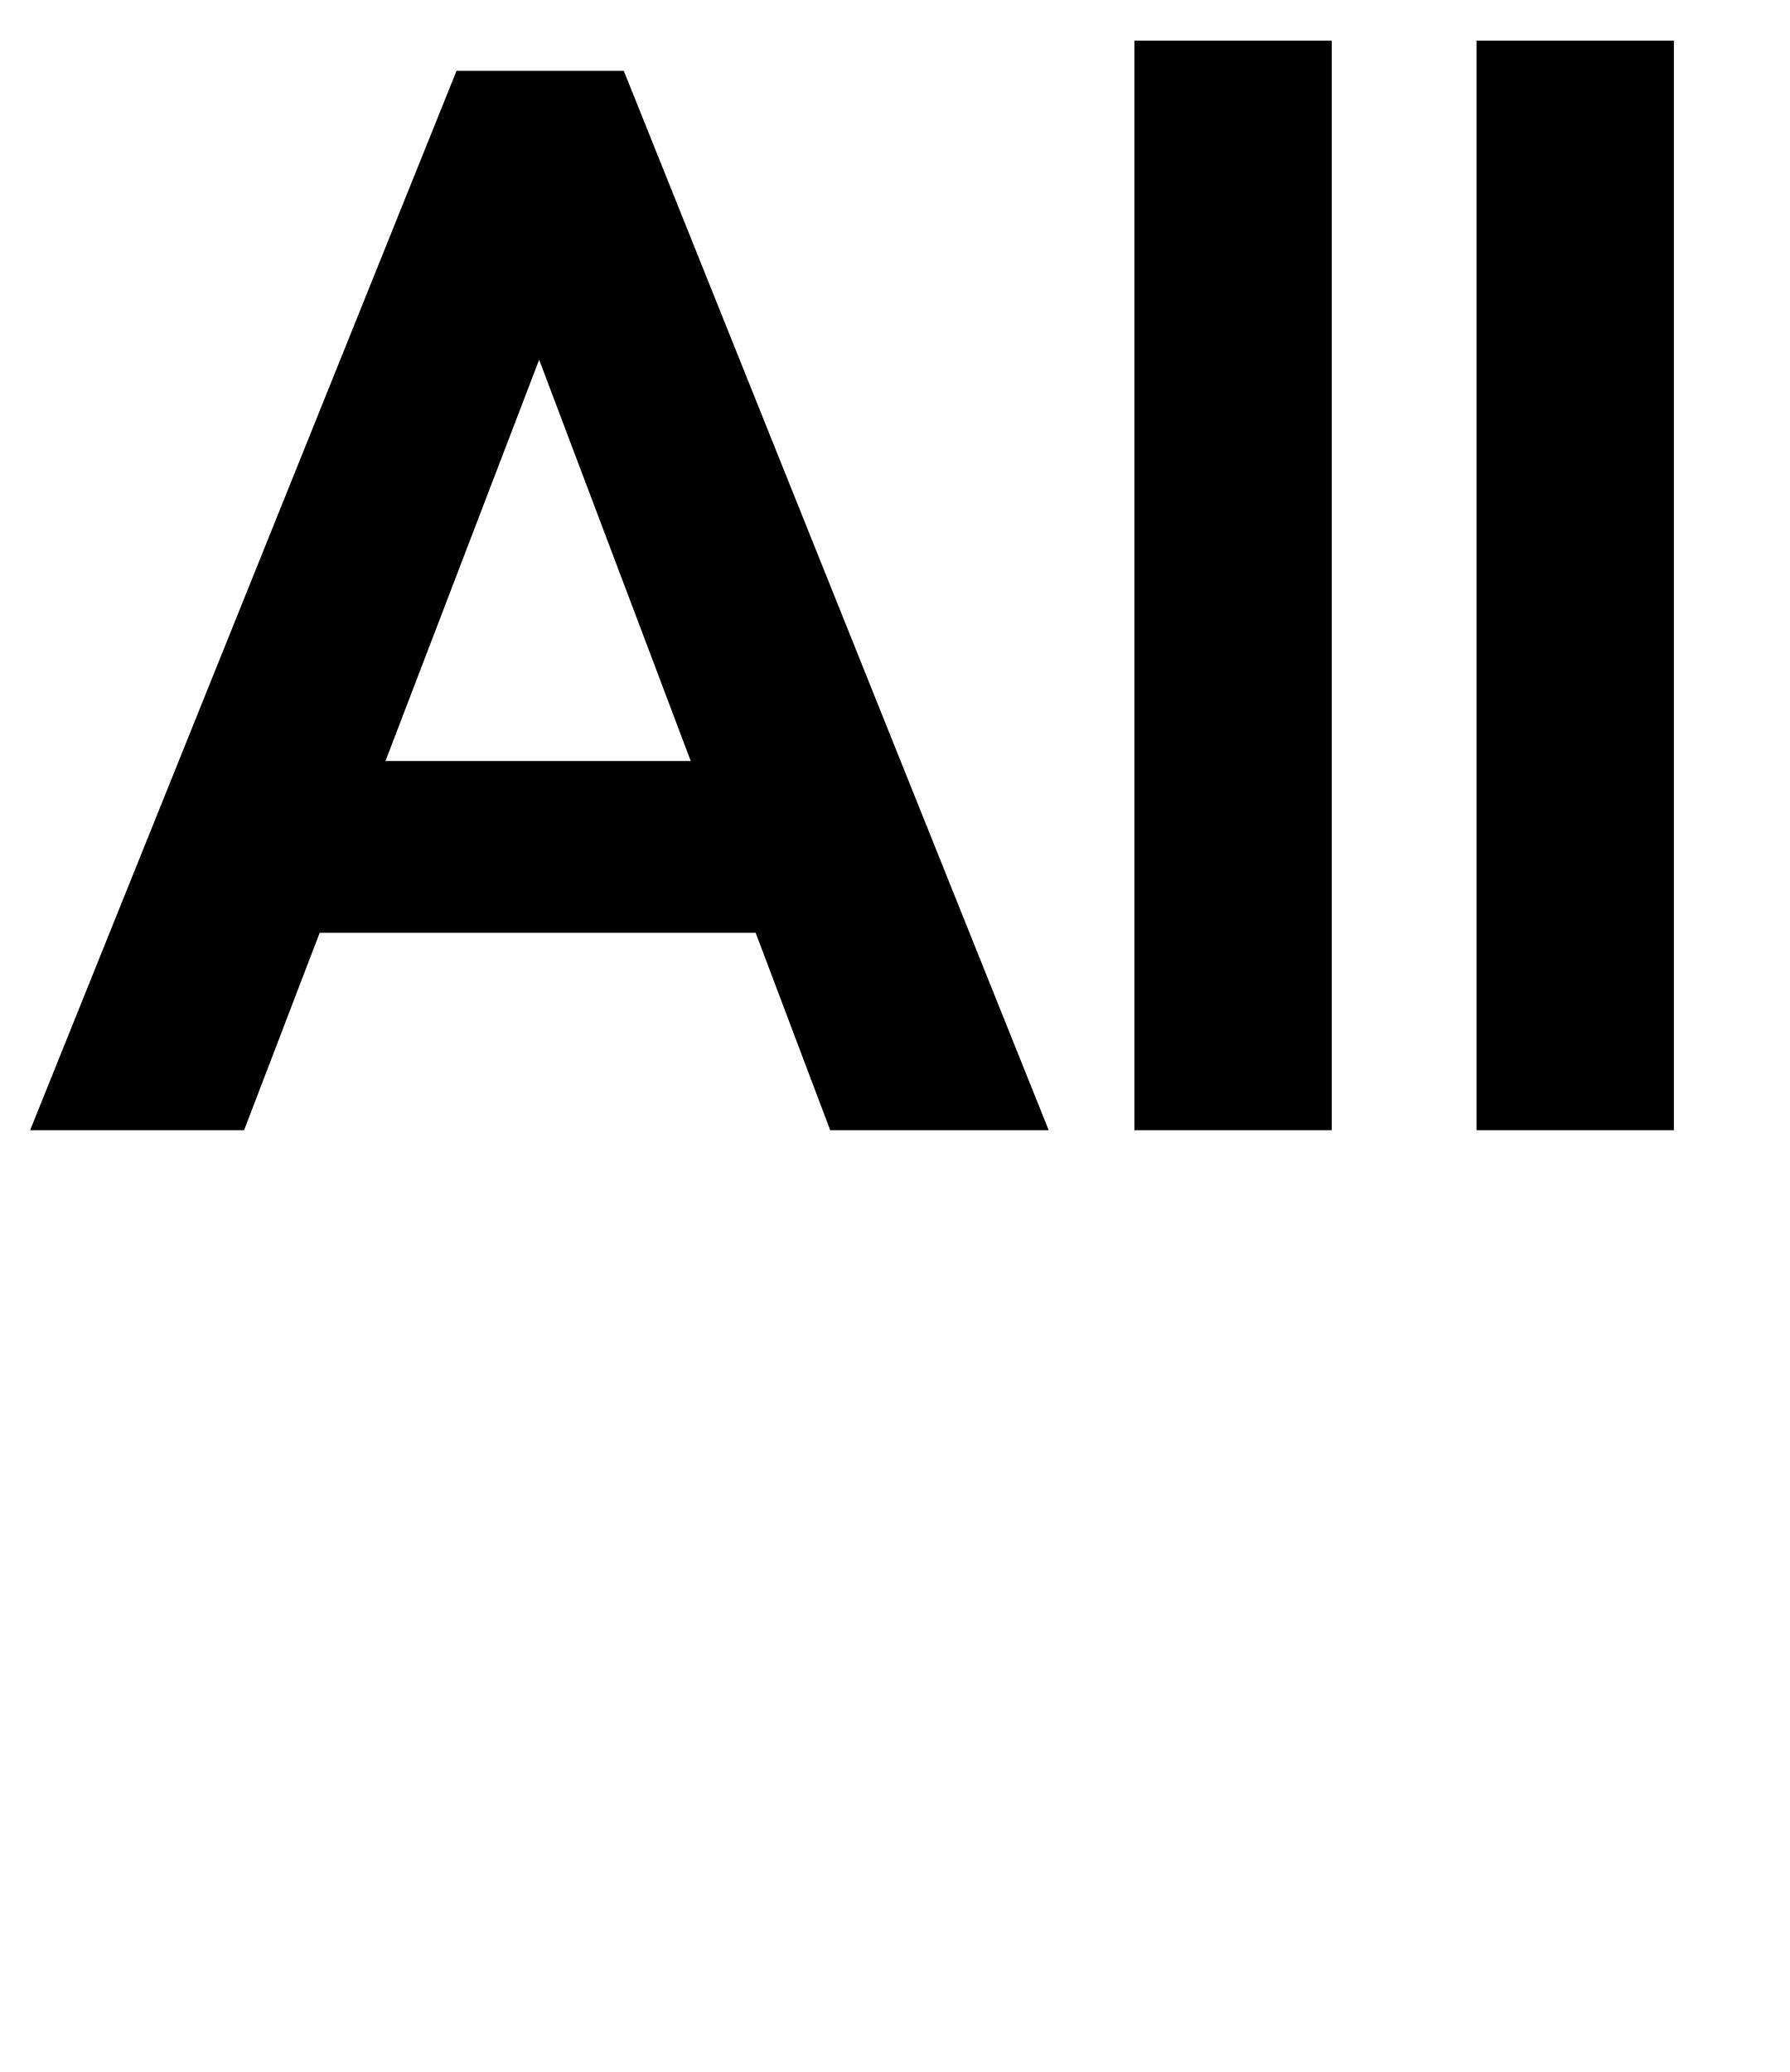
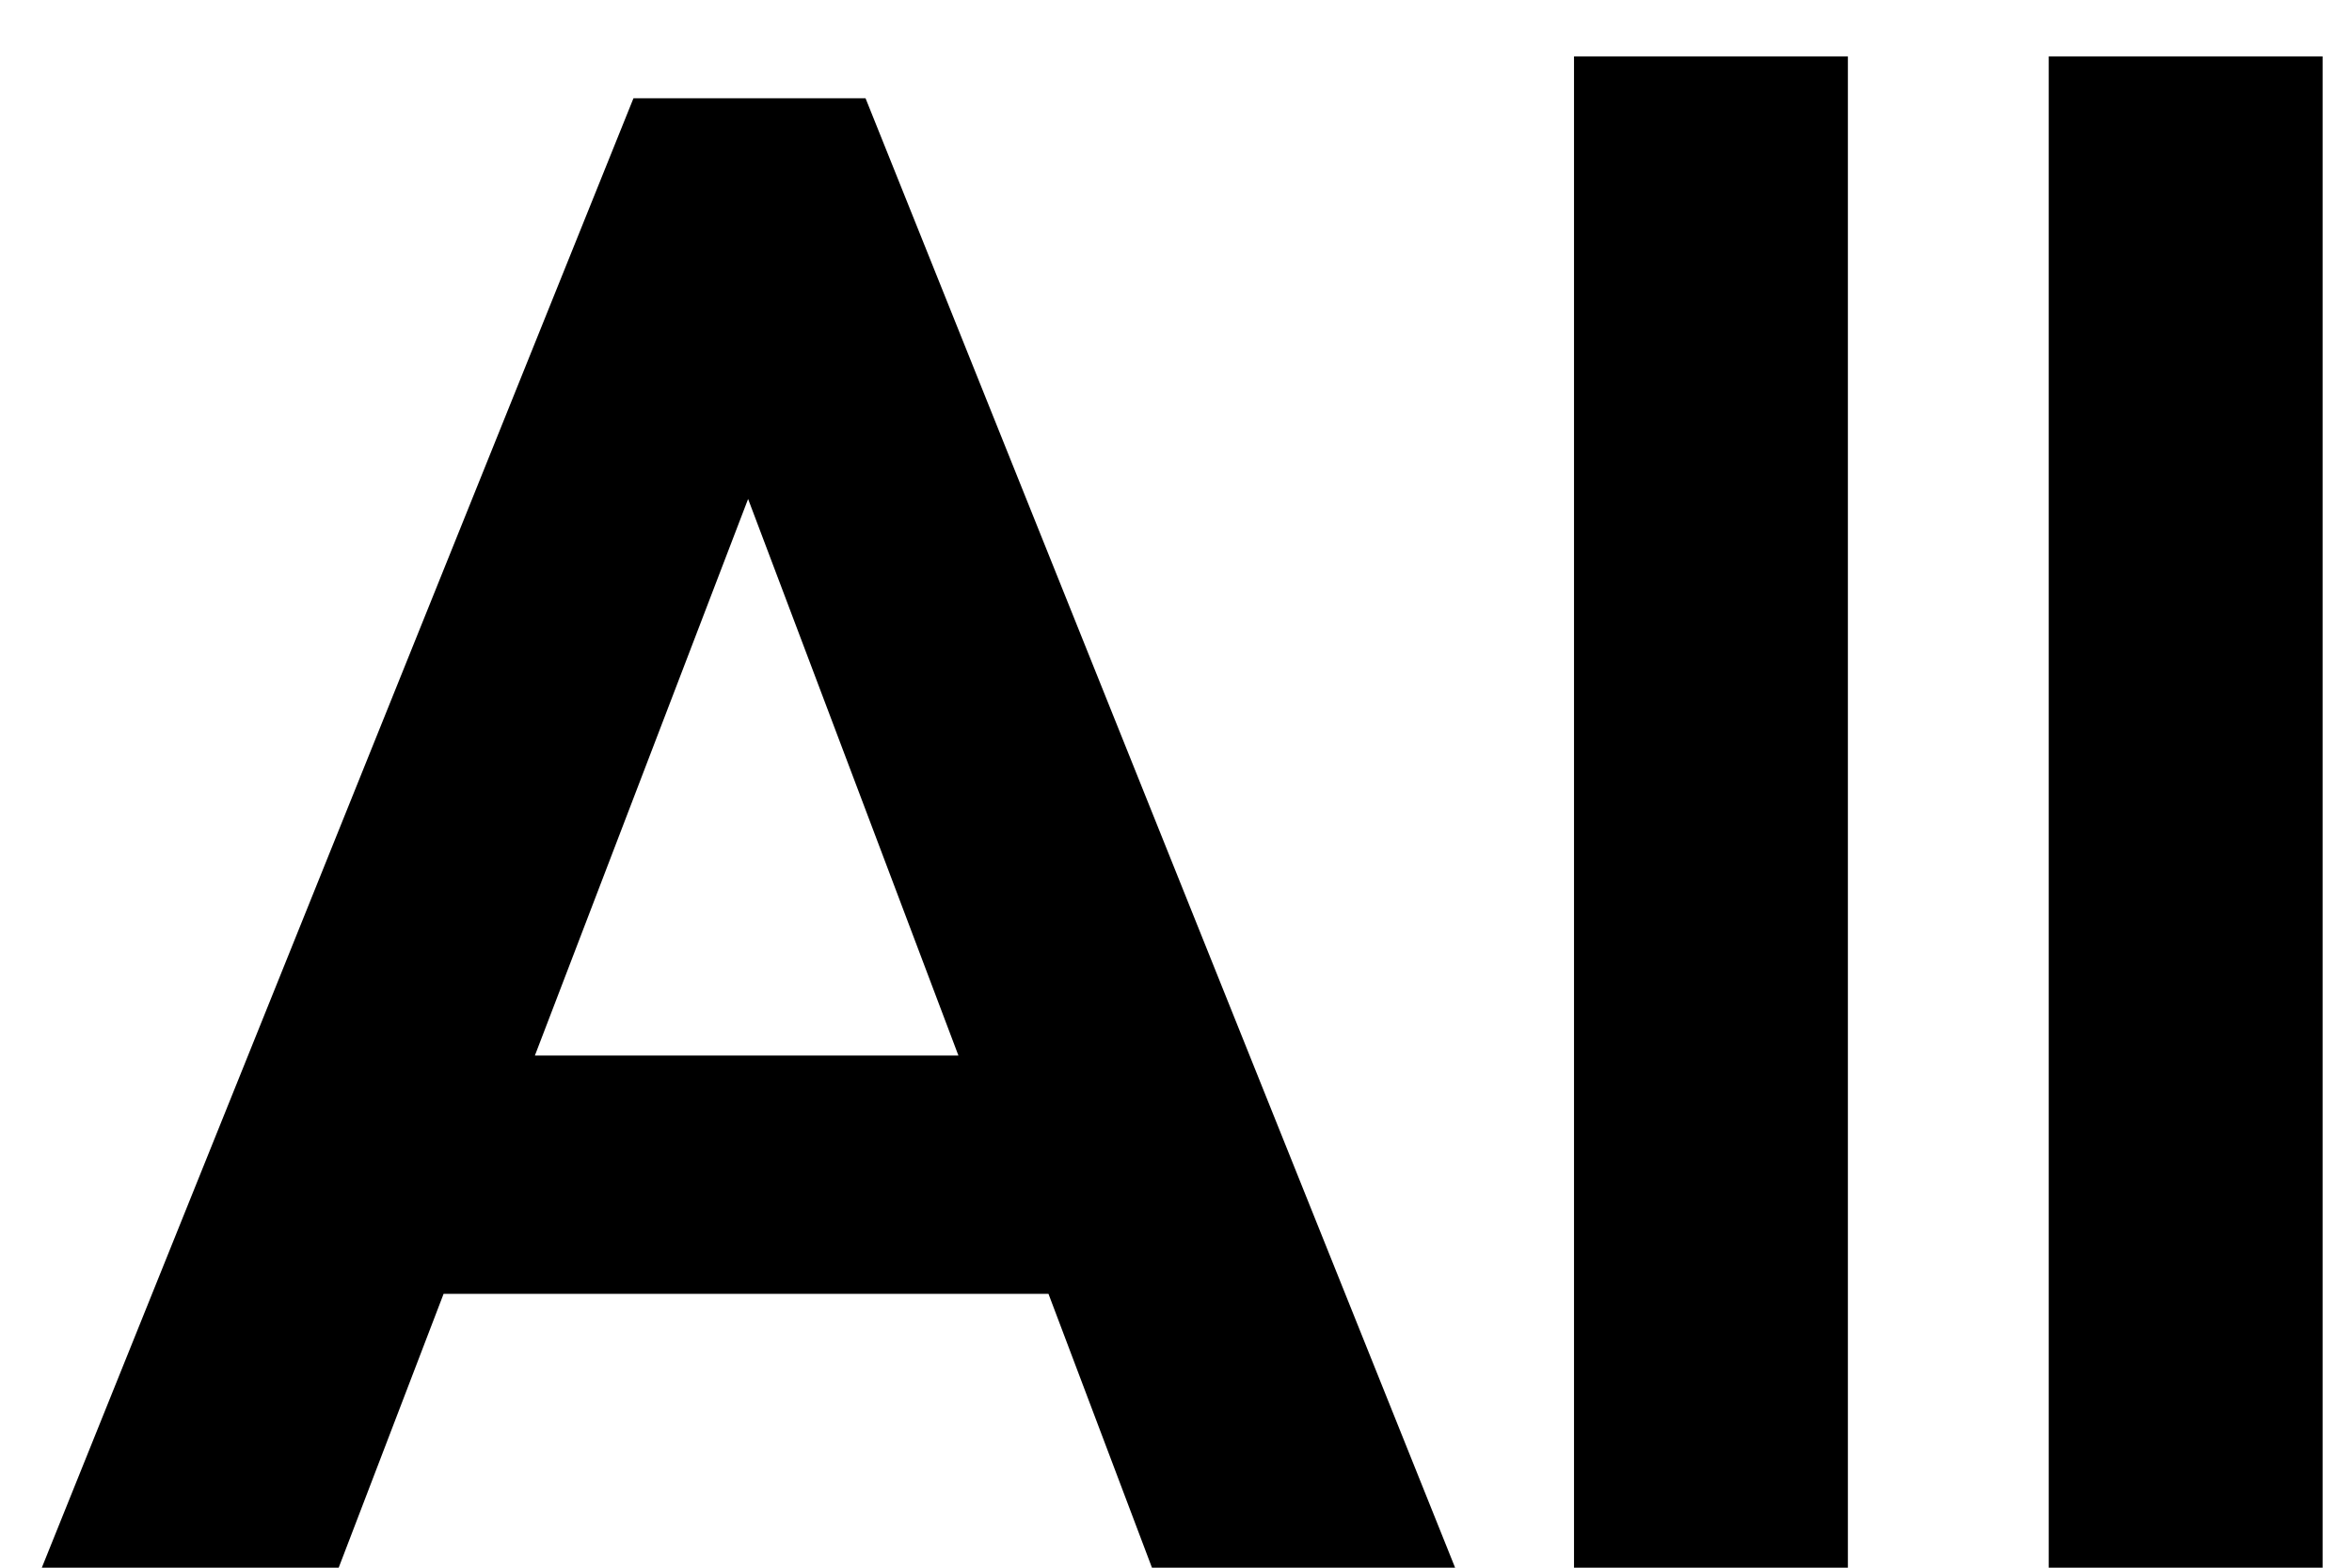
- <svg xmlns="http://www.w3.org/2000/svg" width="19" height="22" fill="none">
+ <svg xmlns="http://www.w3.org/2000/svg" width="18" height="12" viewbox="0 0 18 12" fill="none">
  <path d="M0.32 12L4.848 0.752H6.624L11.136 12H8.816L5.328 2.768H6.128L2.592 12H0.32ZM2.72 9.904V8.08H8.768V9.904H2.72ZM12.046 12V0.432H14.142V12H12.046ZM15.679 12V0.432H17.775V12H15.679Z" fill="currentColor" />
</svg>
